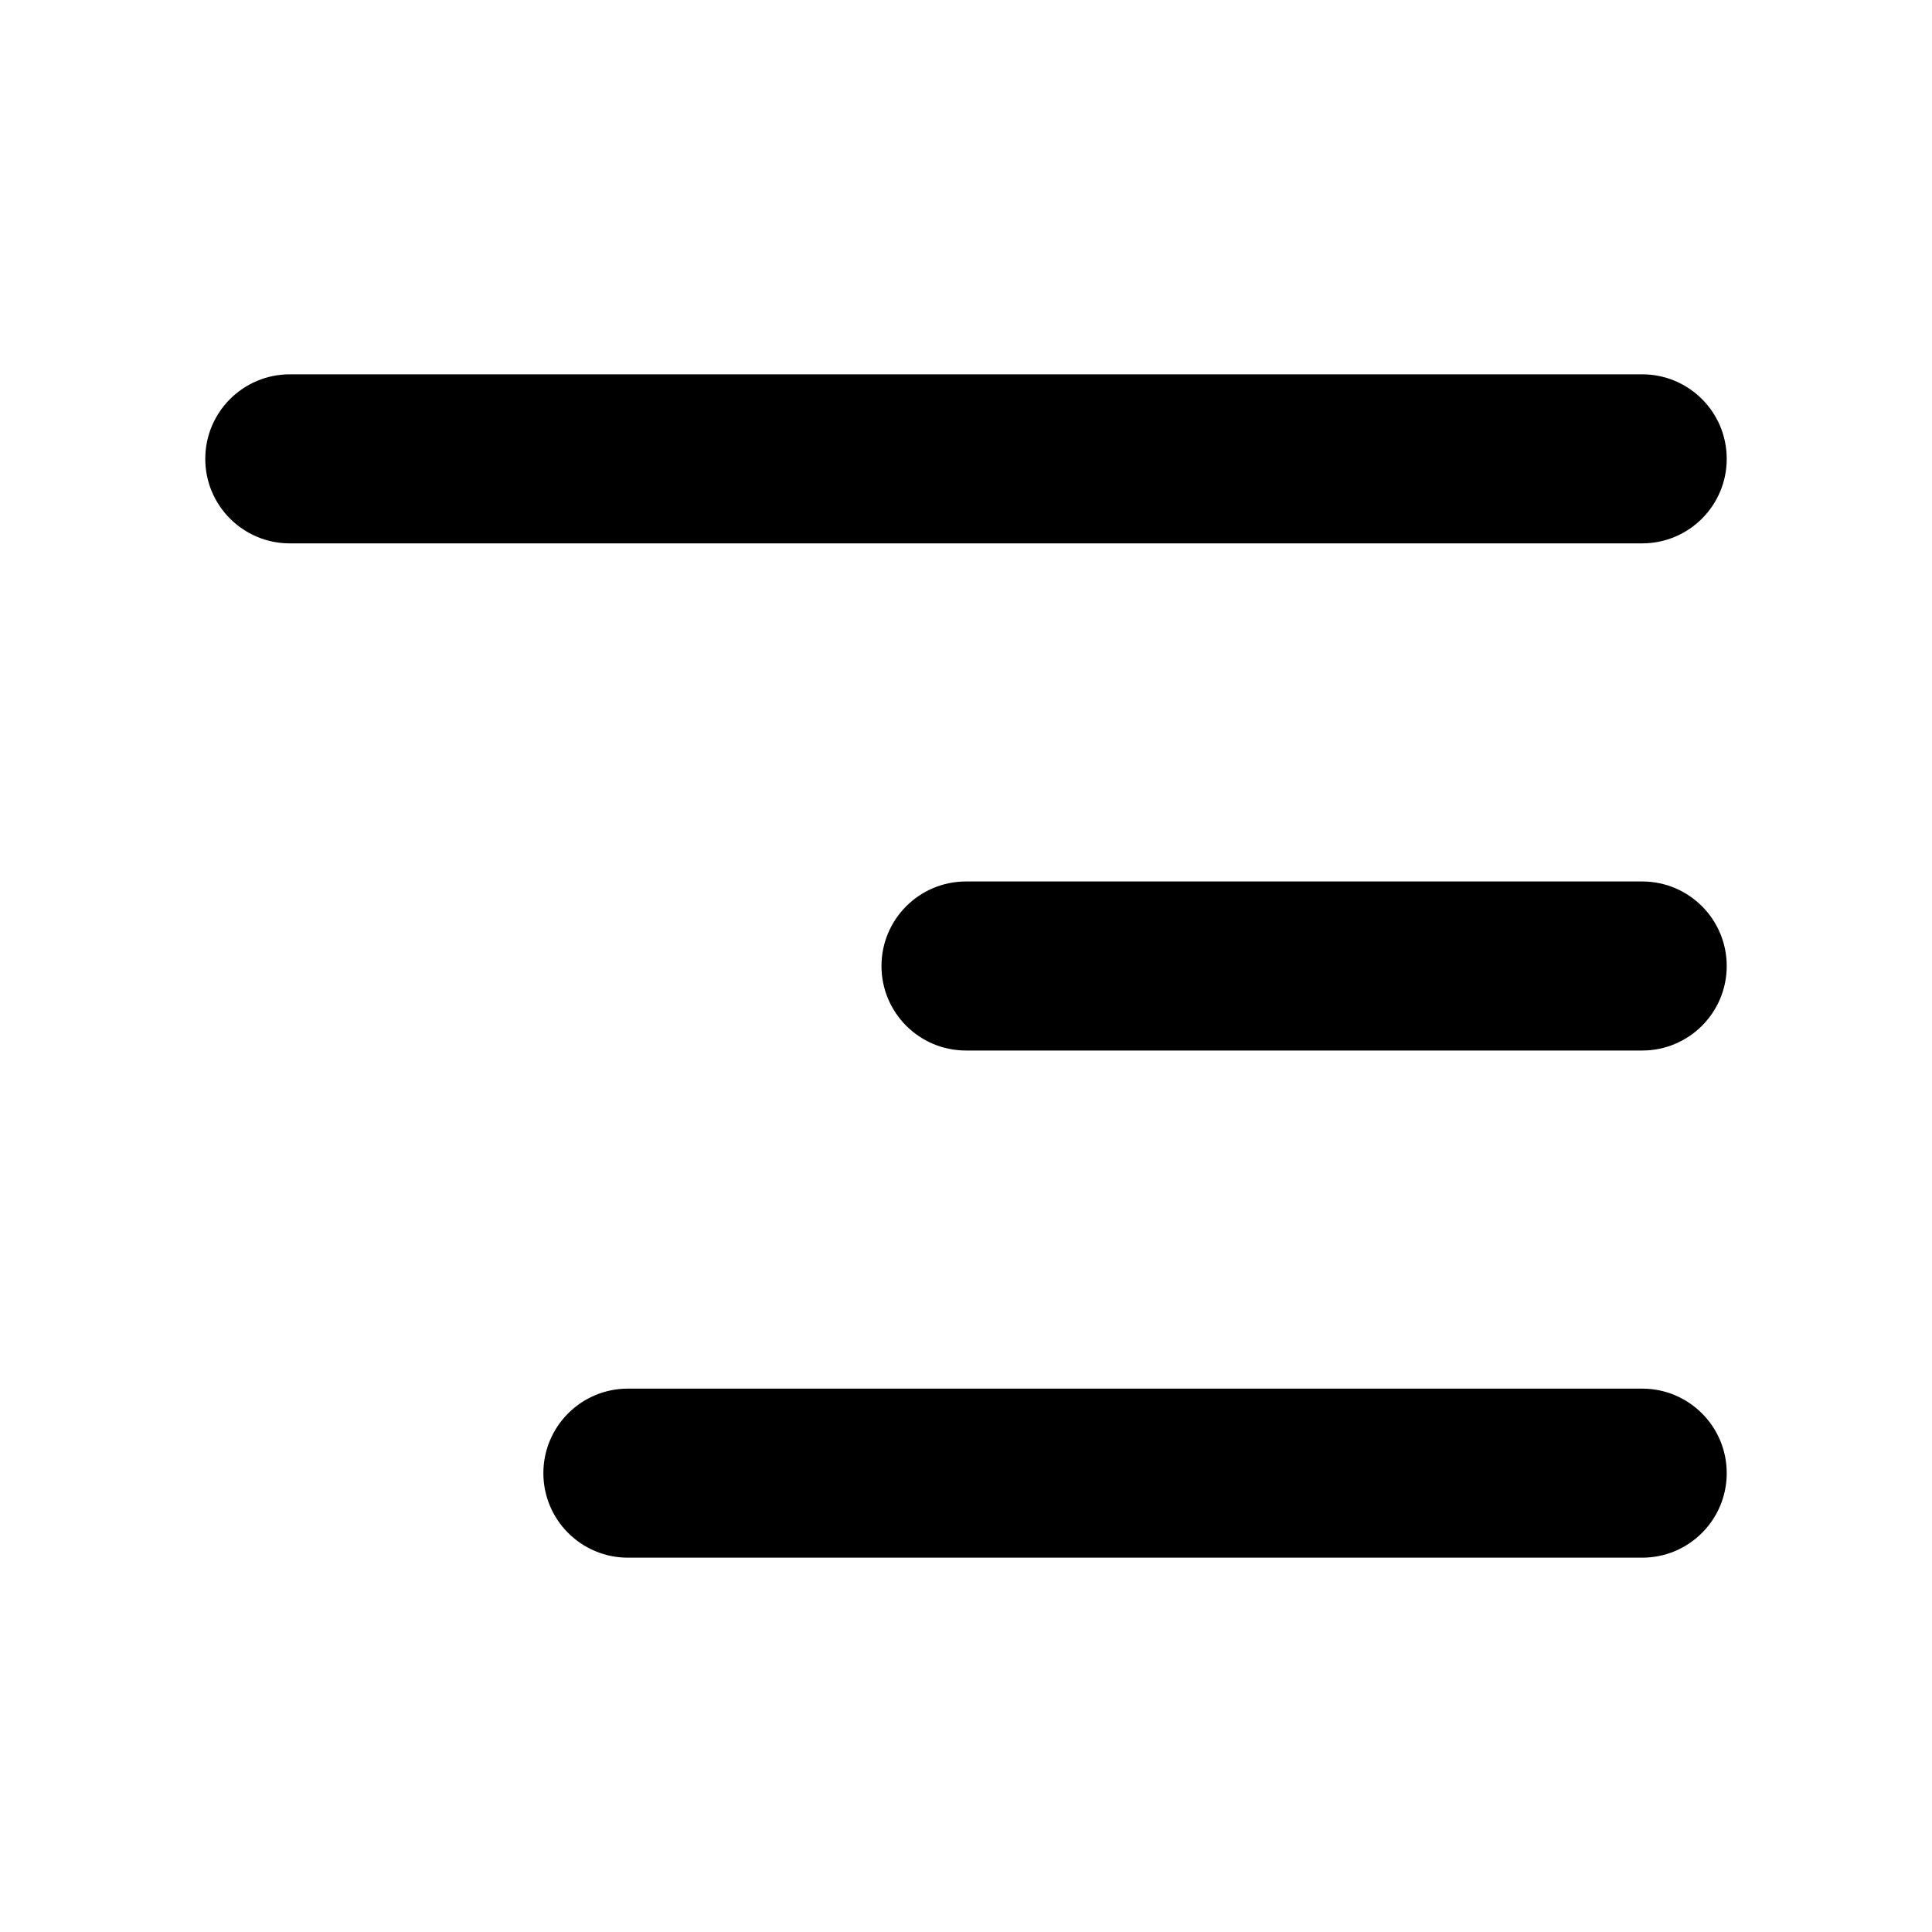
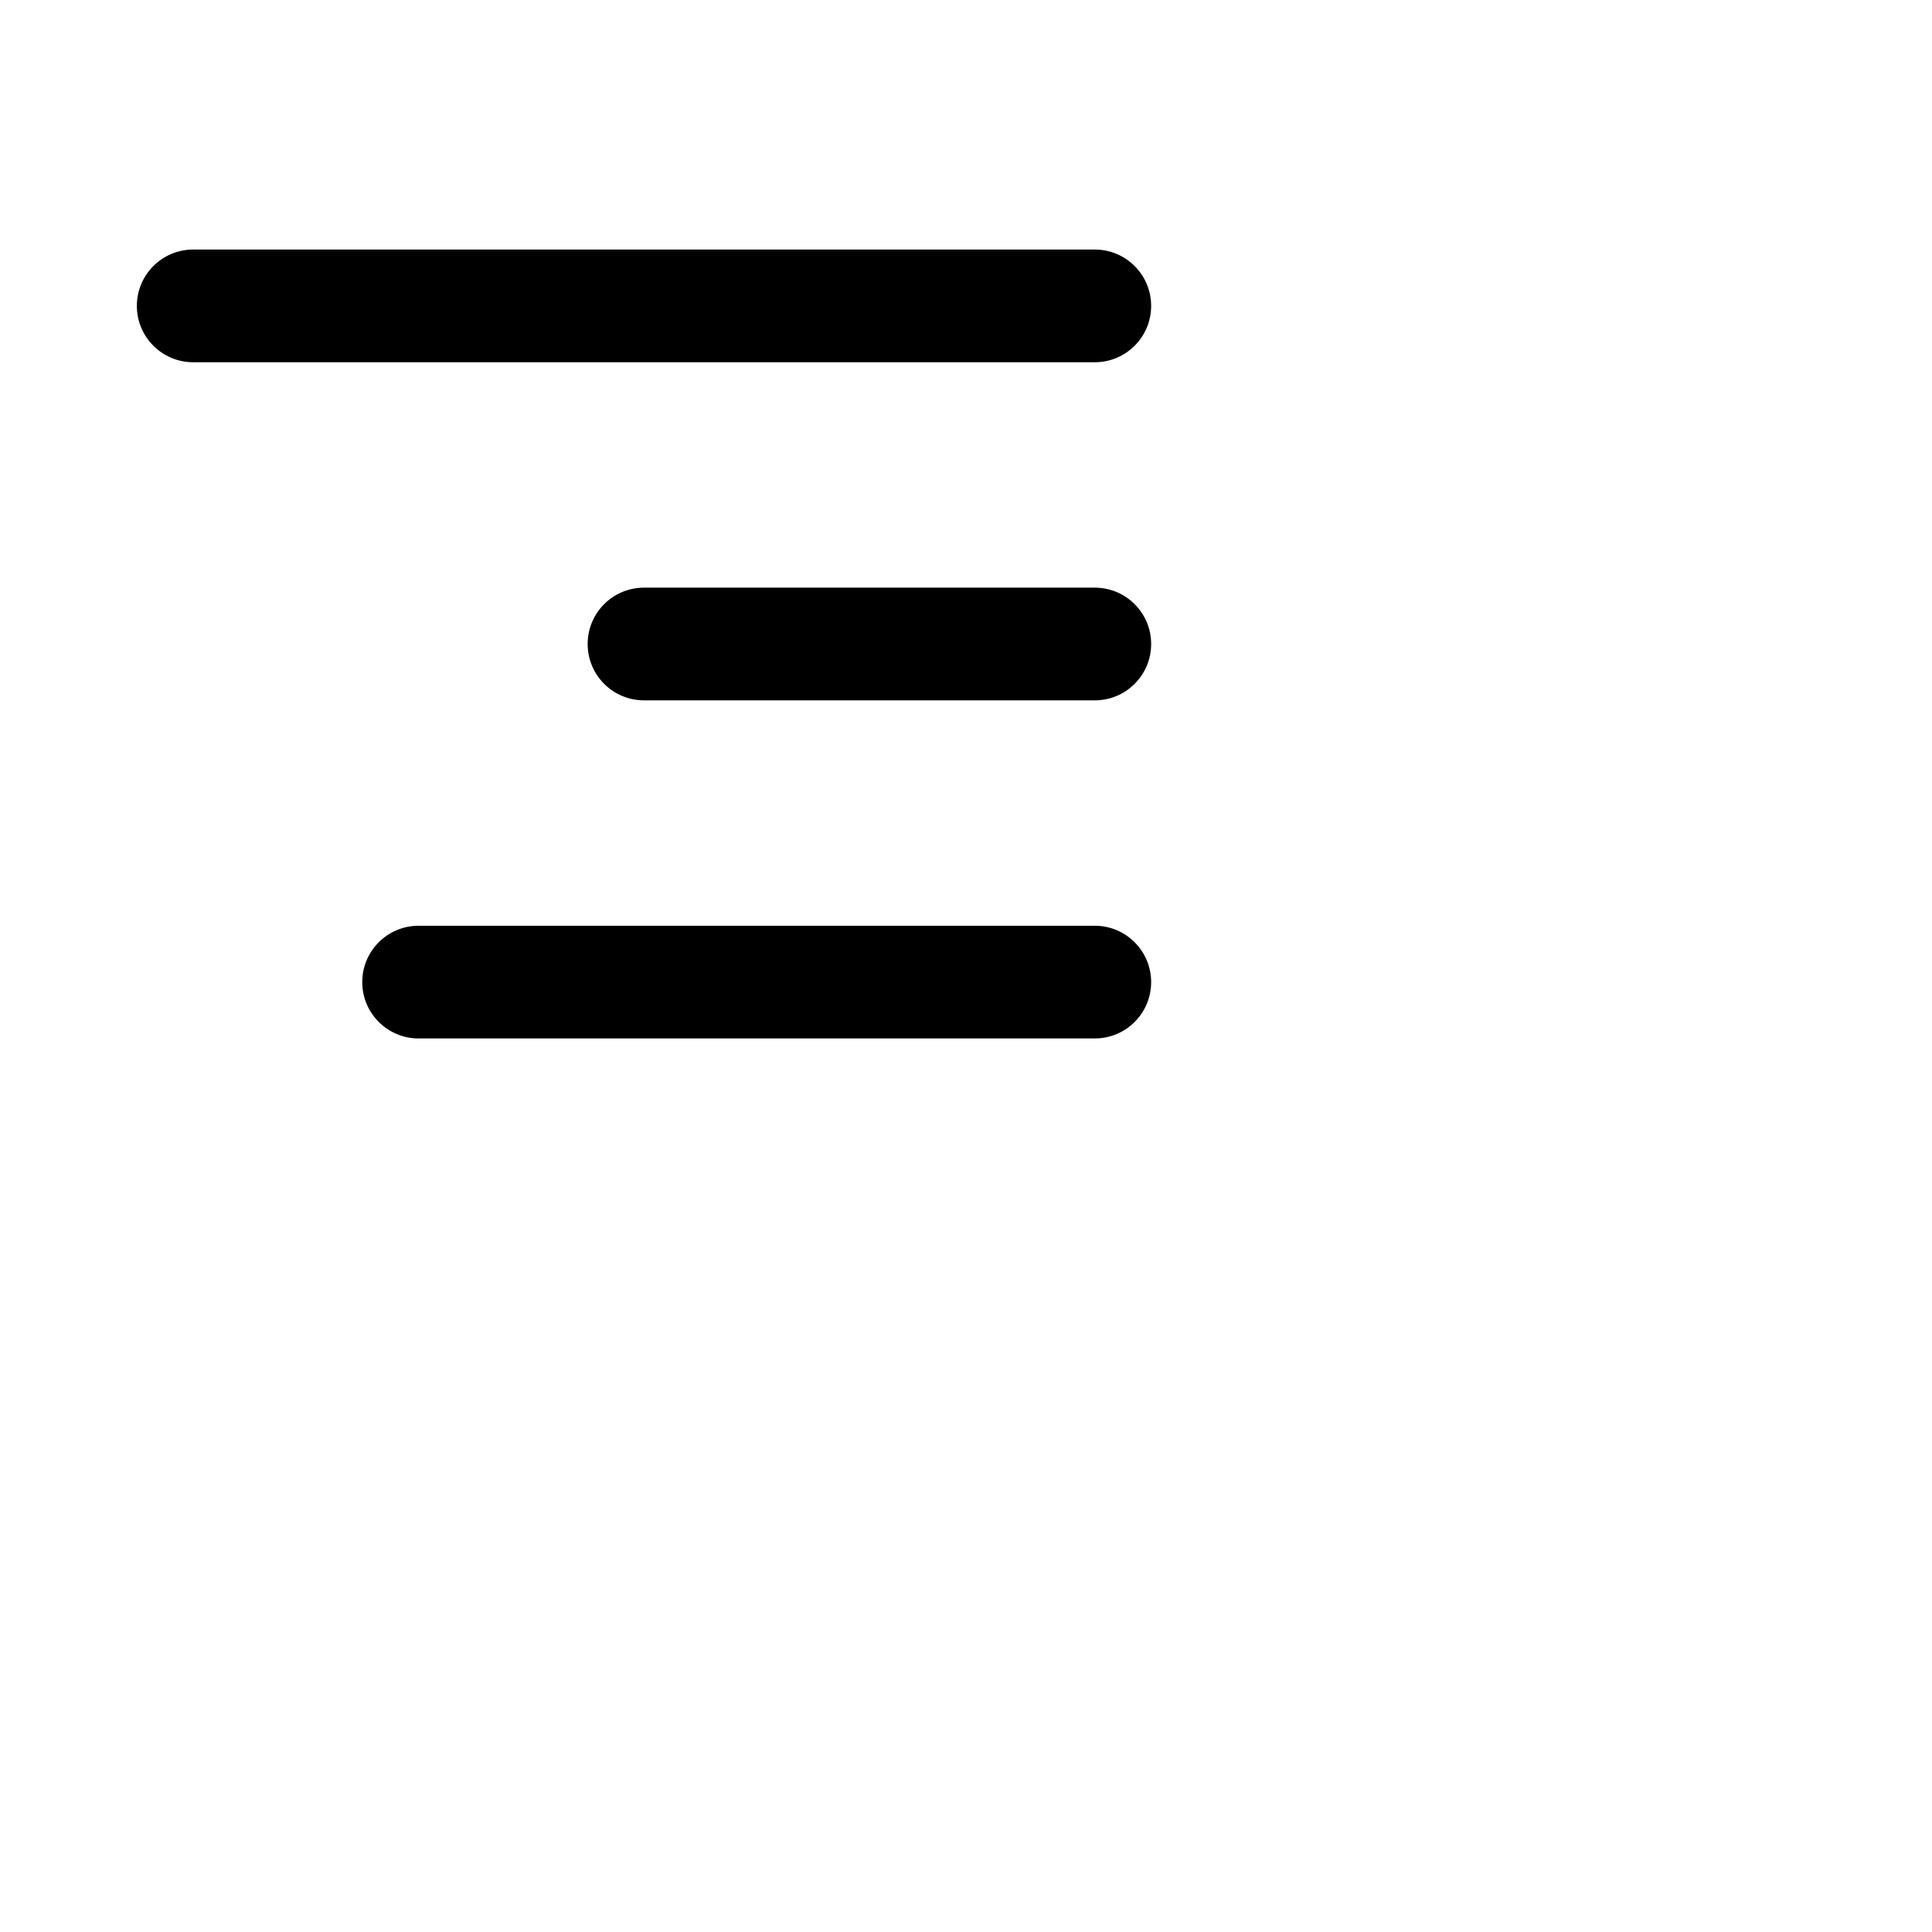
- <svg xmlns="http://www.w3.org/2000/svg" fill="none" viewBox="0 0 16 16">
+ <svg xmlns="http://www.w3.org/2000/svg" fill="none" viewBox="0 0 24 24">
  <path fill="currentColor" fill-rule="evenodd" d="M7.3 8a.7.7 0 01.7-.7h5.6a.7.7 0 110 1.4H8a.7.7 0 01-.7-.7zM4.5 12.2a.7.7 0 01.7-.7h8.4a.7.7 0 110 1.4H5.2a.7.7 0 01-.7-.7zM1.7 3.8a.7.7 0 01.7-.7h11.2a.7.7 0 110 1.4H2.4a.7.7 0 01-.7-.7z" clip-rule="evenodd" />
</svg>
